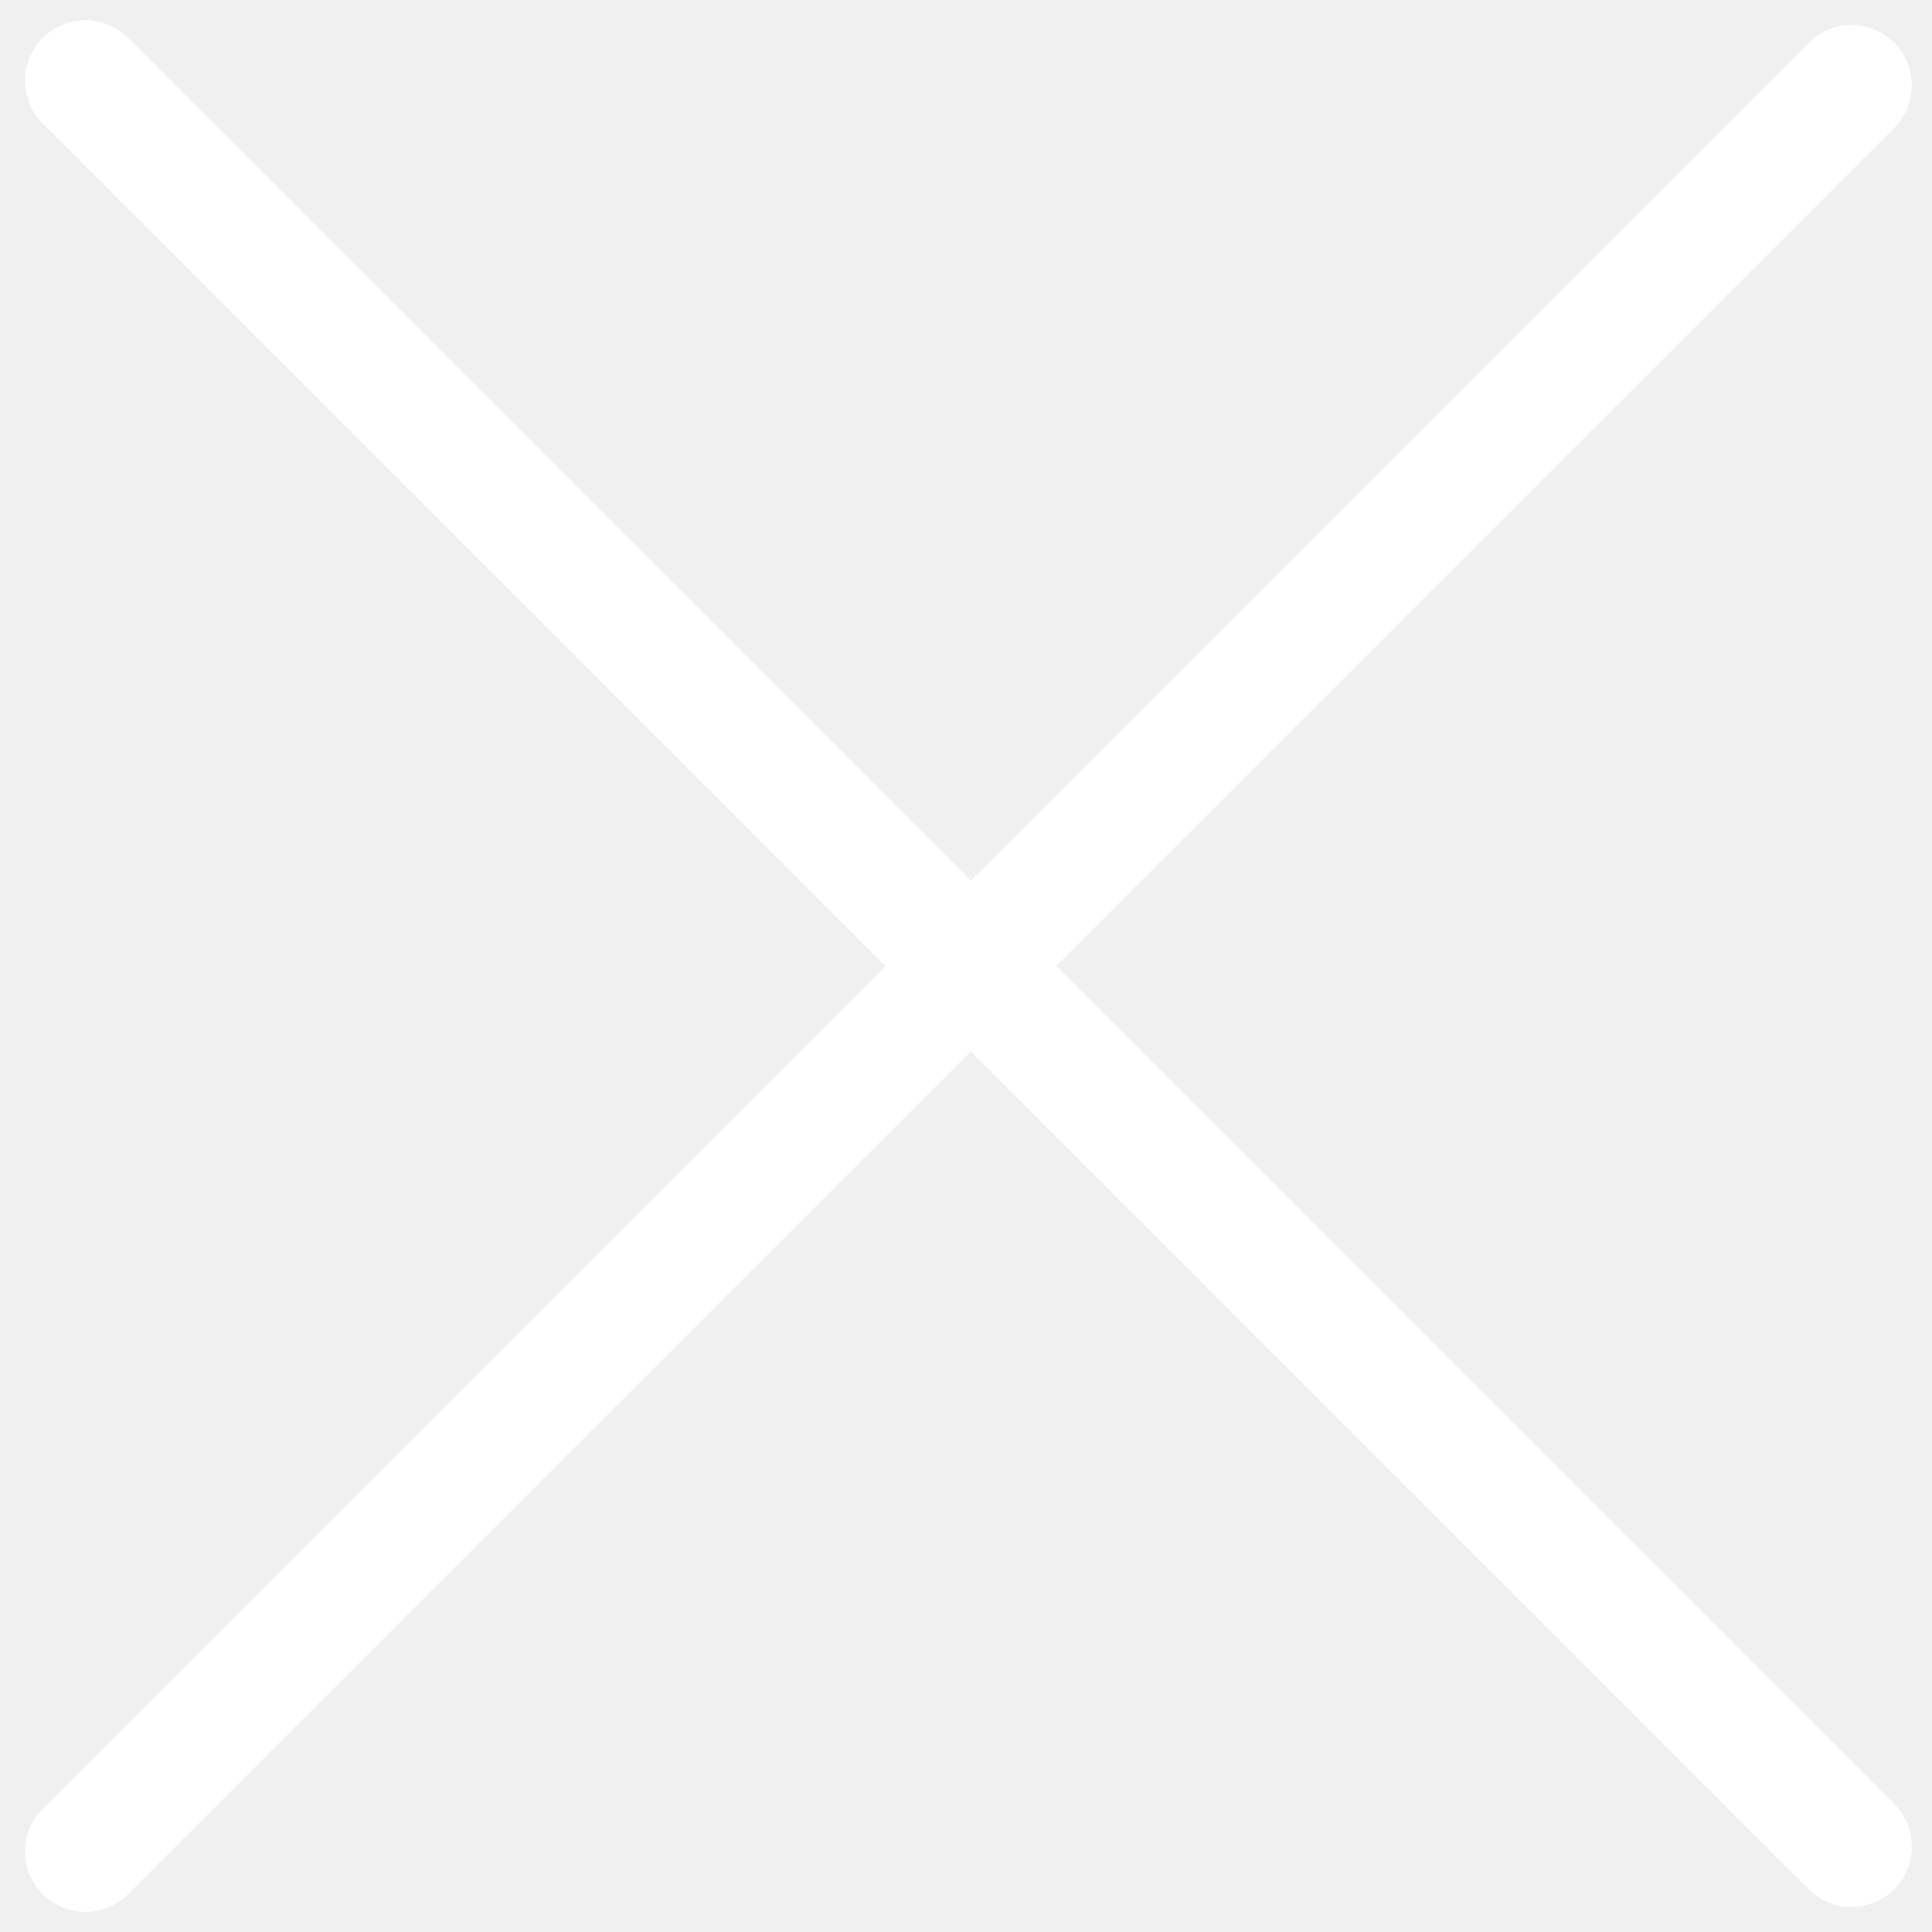
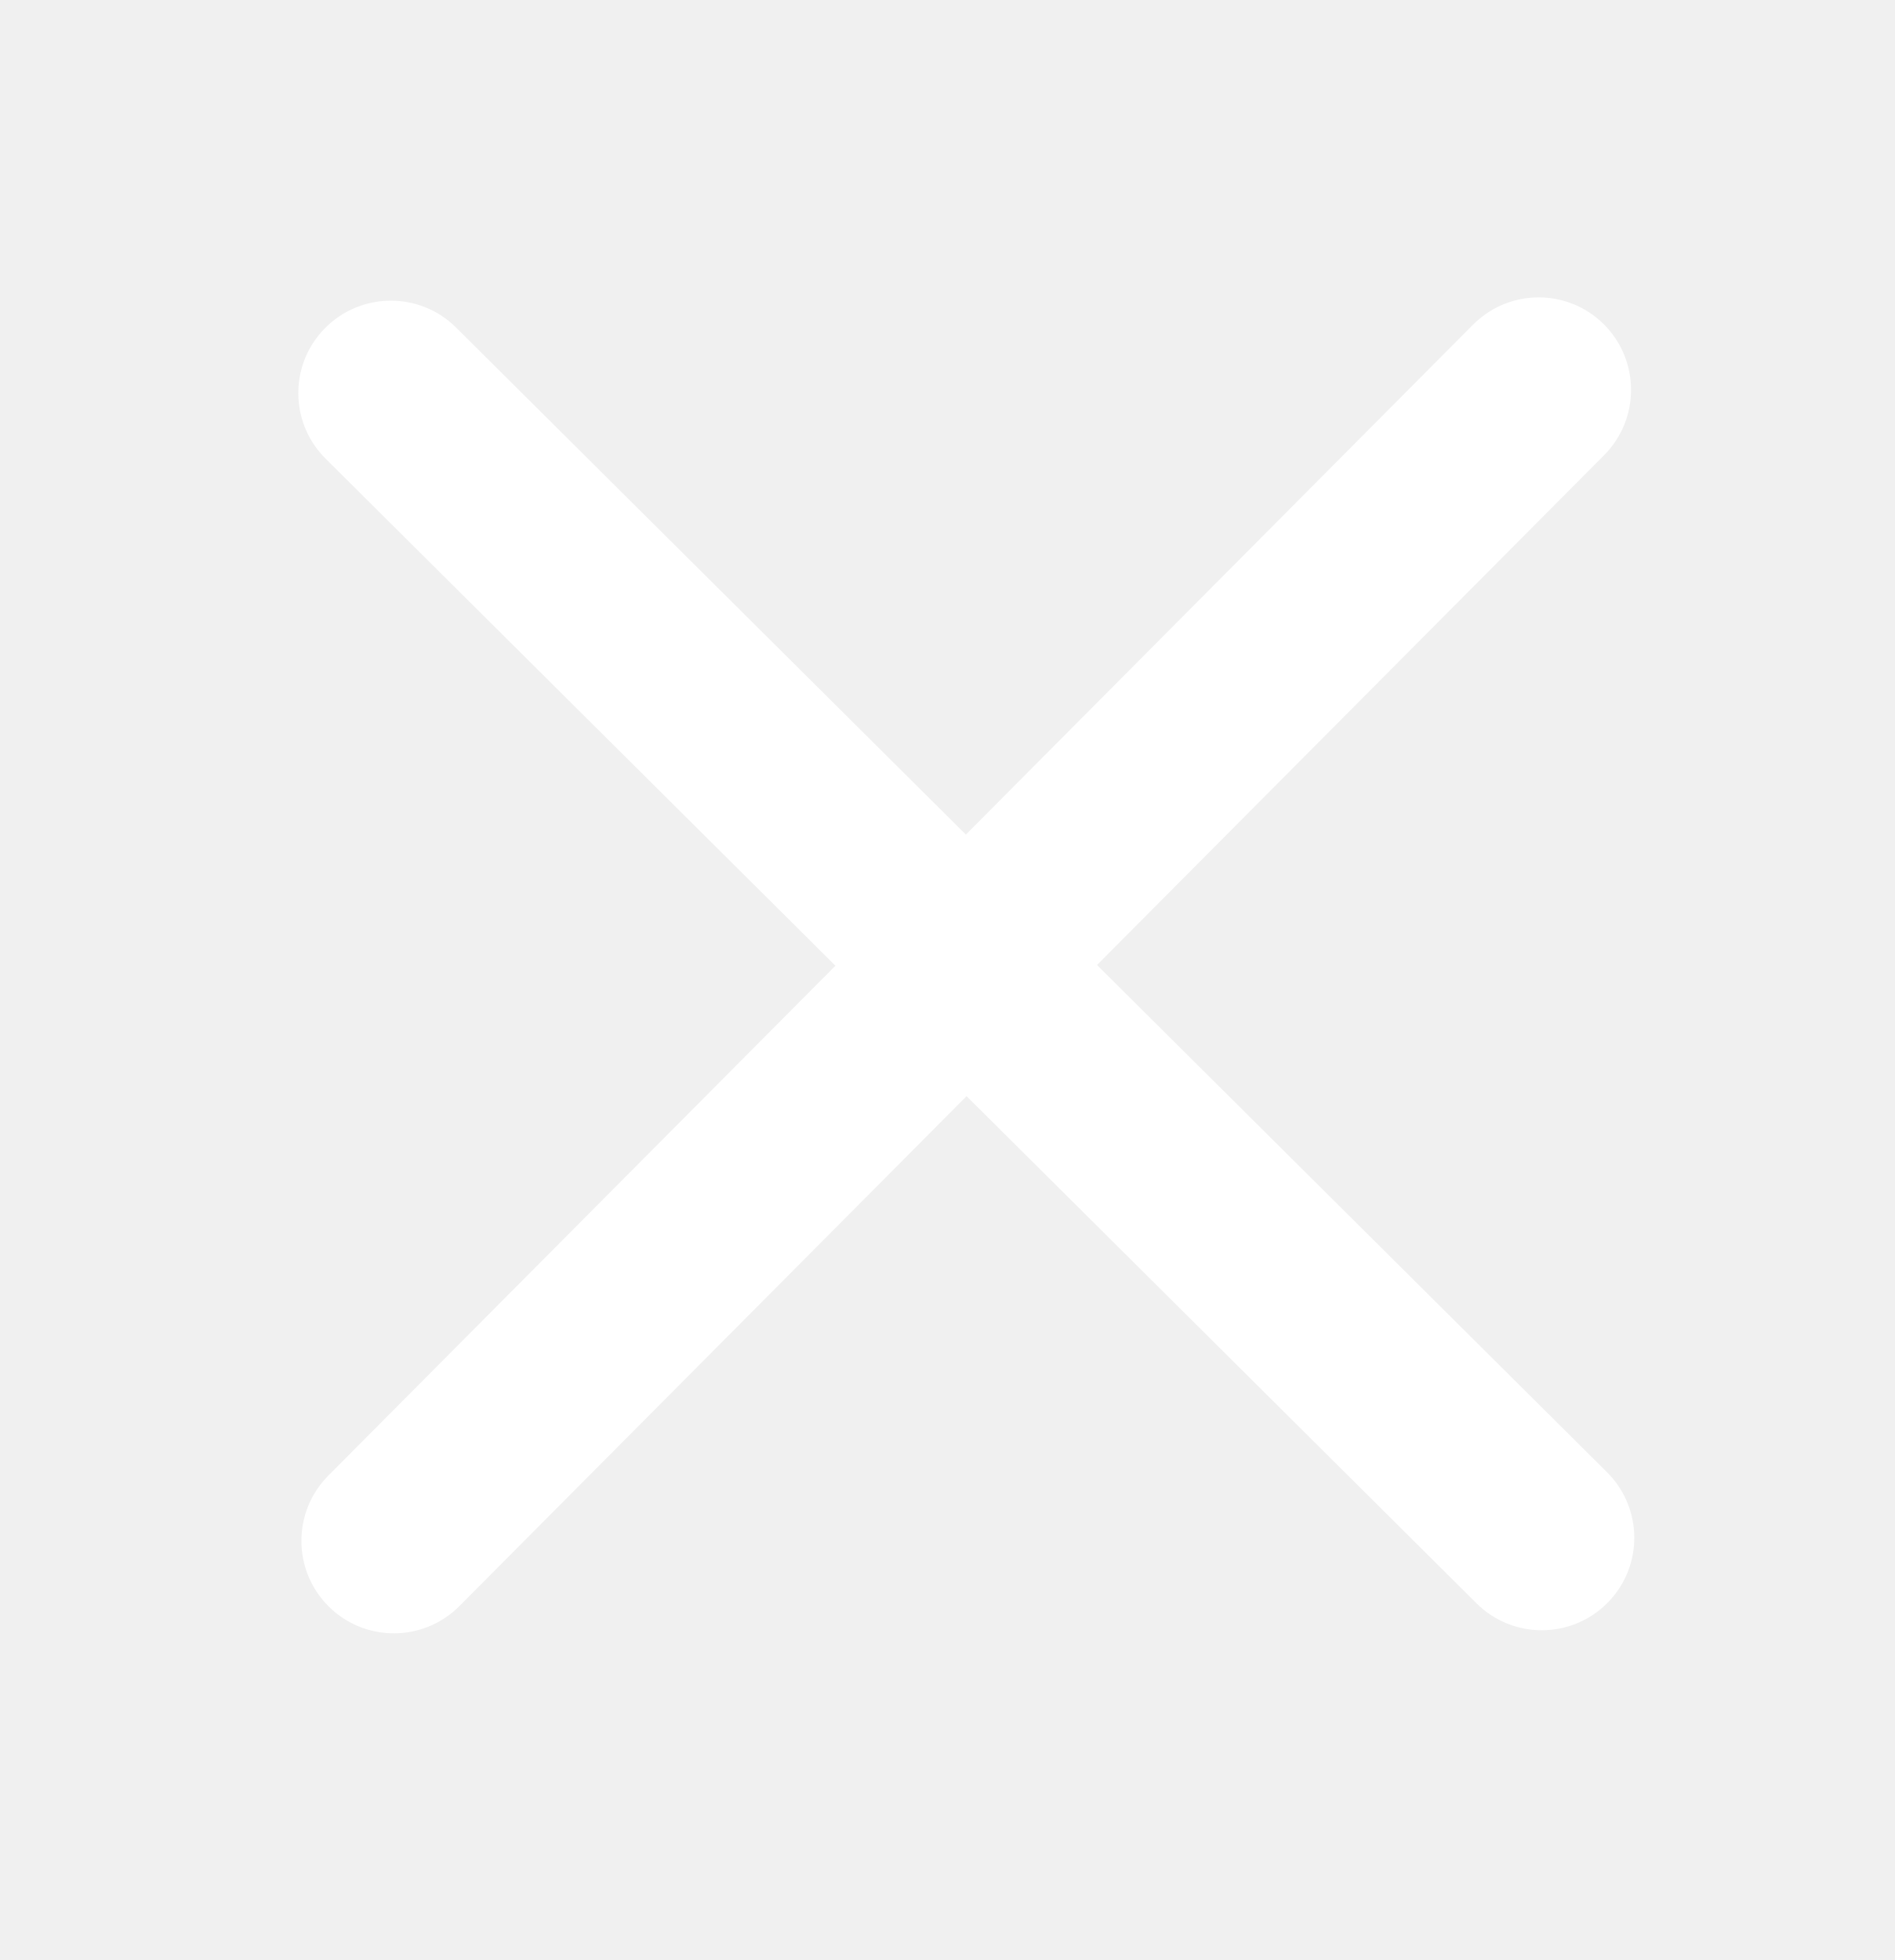
- <svg xmlns="http://www.w3.org/2000/svg" width="16" height="16" viewBox="0 0 16 16" fill="none">
-   <line x1="0.707" y1="0.667" x2="15.333" y2="15.293" stroke="#ffffff" stroke-linecap="round" />
-   <line x1="15.333" y1="0.707" x2="0.707" y2="15.333" stroke="#ffffff" stroke-linecap="round" />
+ <svg xmlns="http://www.w3.org/2000/svg" width="29" height="30" viewBox="0 0 29 30" fill="none">
+   <path fill-rule="evenodd" clip-rule="evenodd" d="M5.026 22.585C4.474 23.139 4.476 24.036 5.03 24.588C5.557 25.112 6.393 25.136 6.948 24.66C6.977 24.636 7.004 24.61 7.031 24.583L24.552 6.967C25.103 6.413 25.101 5.516 24.548 4.964C24.021 4.439 23.184 4.416 22.63 4.892C22.601 4.916 22.573 4.942 22.546 4.969L5.026 22.585Z" fill="white" />
+   <path fill-rule="evenodd" clip-rule="evenodd" d="M6.981 5.014C6.427 4.463 5.53 4.465 4.978 5.019C4.453 5.546 4.43 6.382 4.906 6.937C4.93 6.965 4.956 6.993 4.983 7.02L22.599 24.541C23.153 25.092 24.05 25.09 24.601 24.536C25.126 24.009 25.15 23.173 24.674 22.618C24.65 22.59 24.624 22.562 24.597 22.535L6.981 5.014Z" fill="white" />
</svg>
